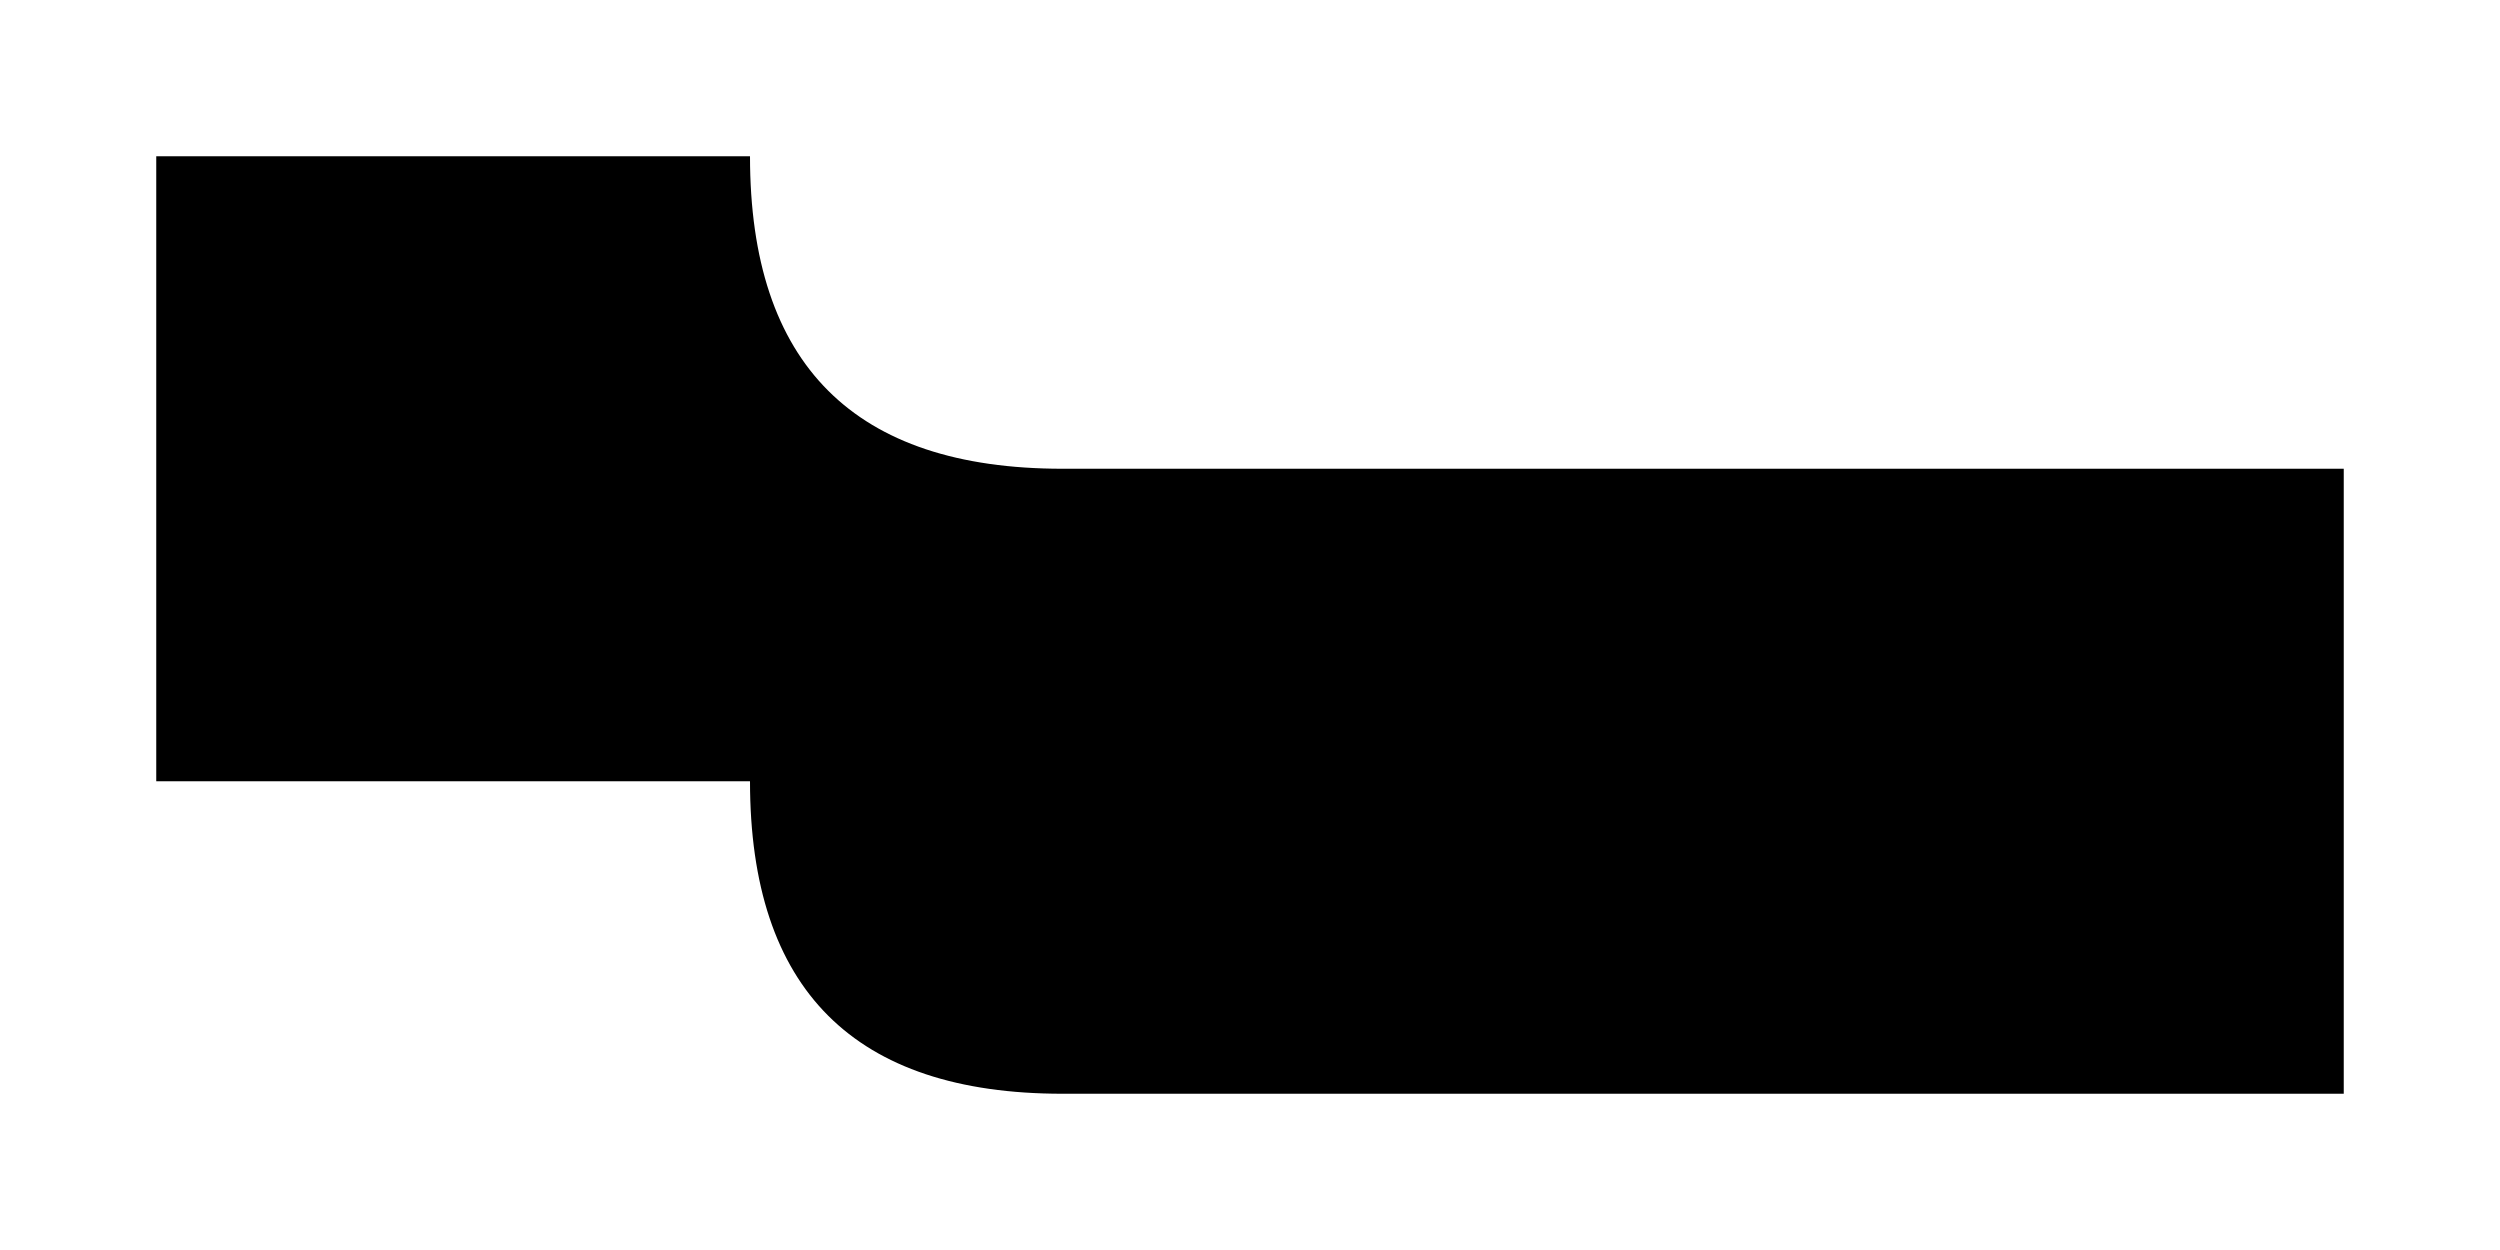
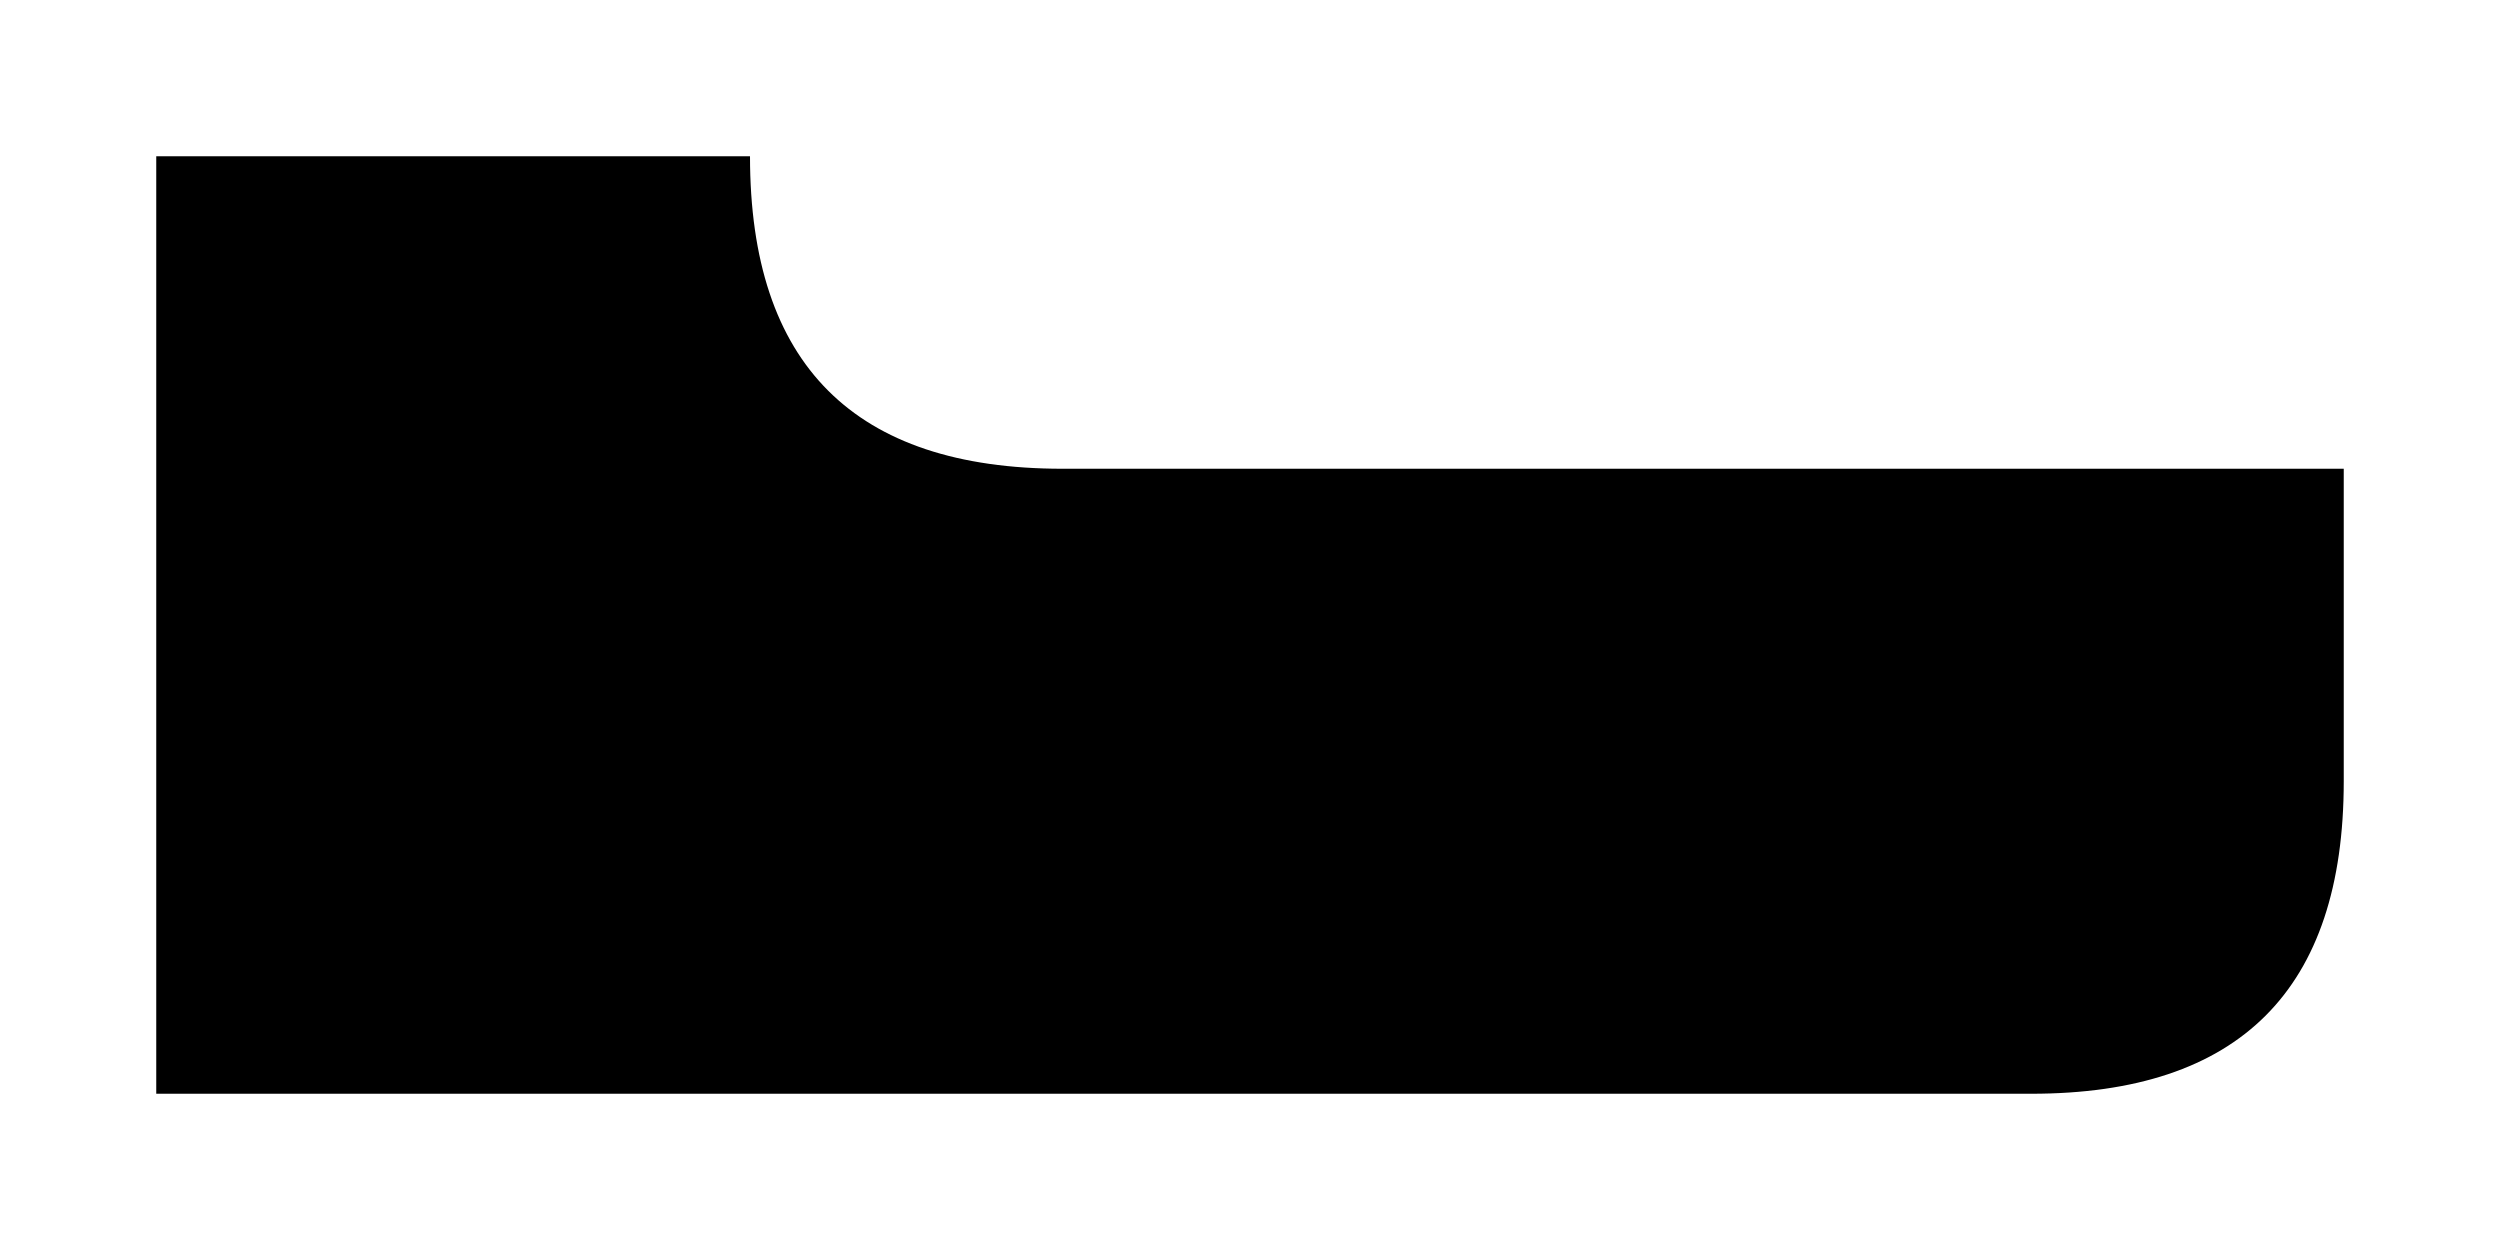
<svg xmlns="http://www.w3.org/2000/svg" width="400" height="200" viewBox="0 0 400 200">
-   <path d="M 25 125            L 25 25            L 120 25            Q 120 75, 170 75            L 375 75            L 375 175            L 170 175            Q 120 175, 120 125            Z" fill="#000000" stroke="none" />
+   <path d="M 25 175            L 25 25            L 120 25            Q 120 75, 170 75            L 375 75            L 375 125            Q 375 175, 325 175            Z" fill="#000000" stroke="none" />
</svg>
